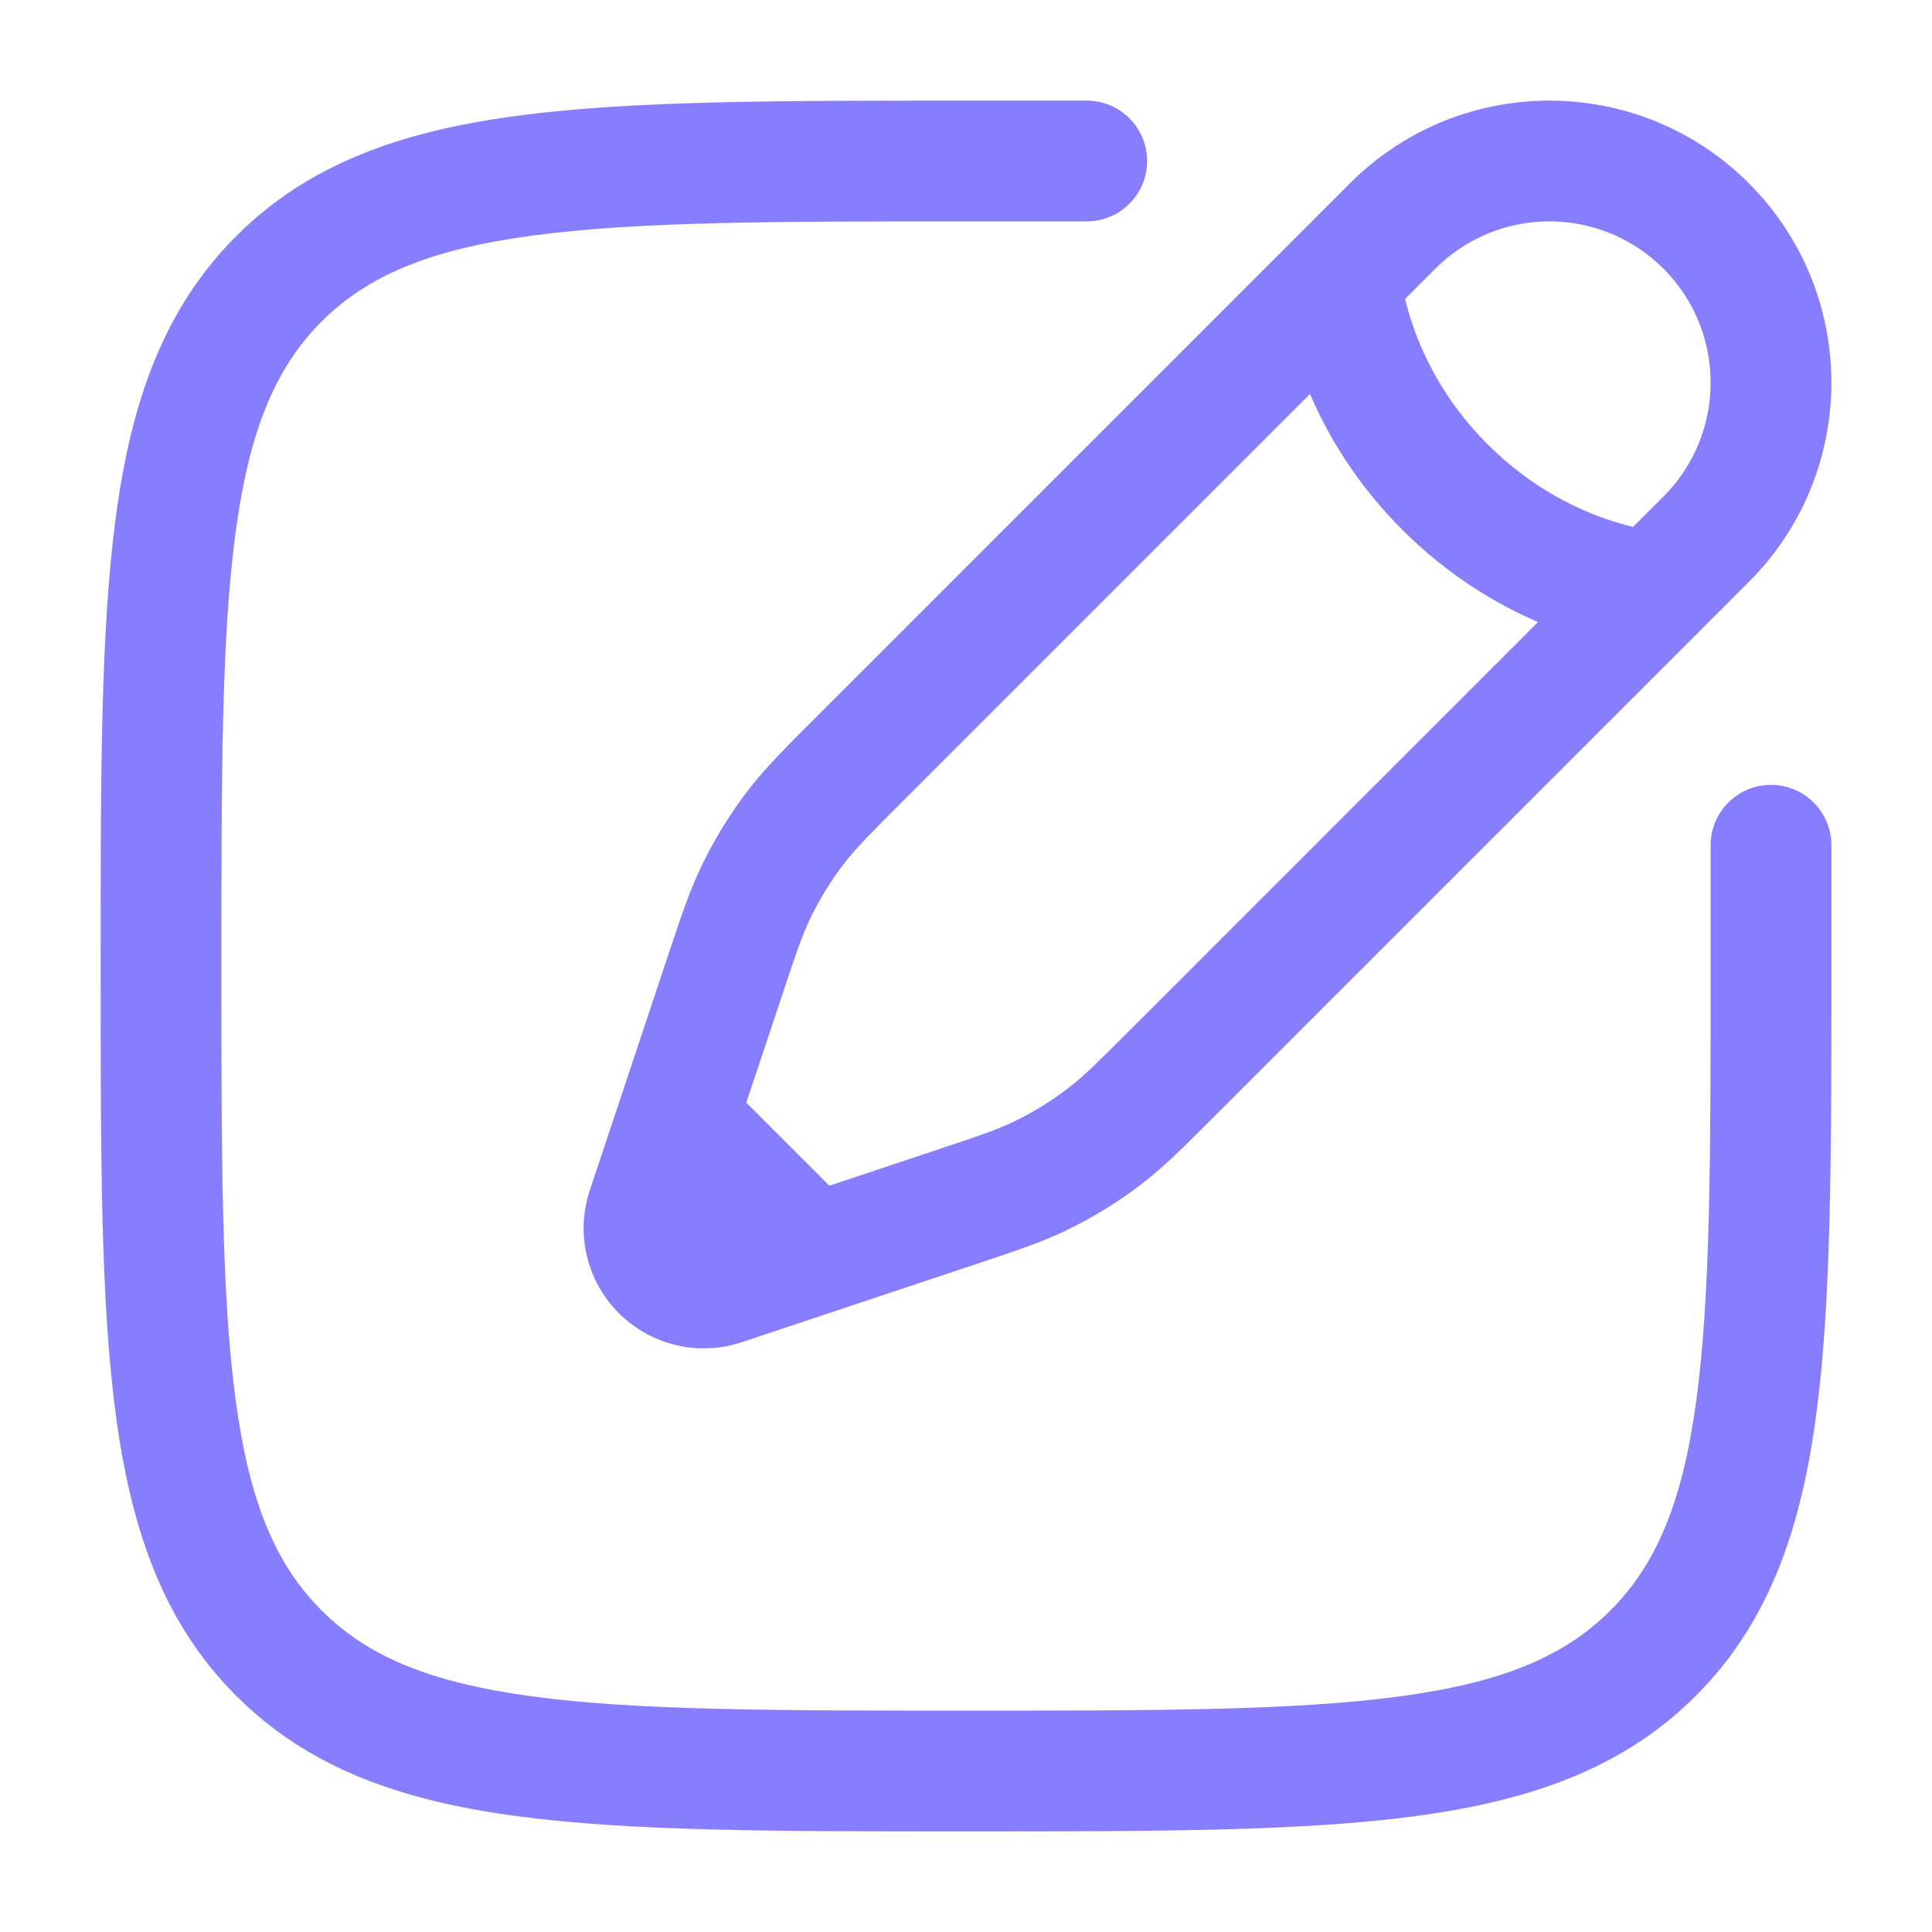
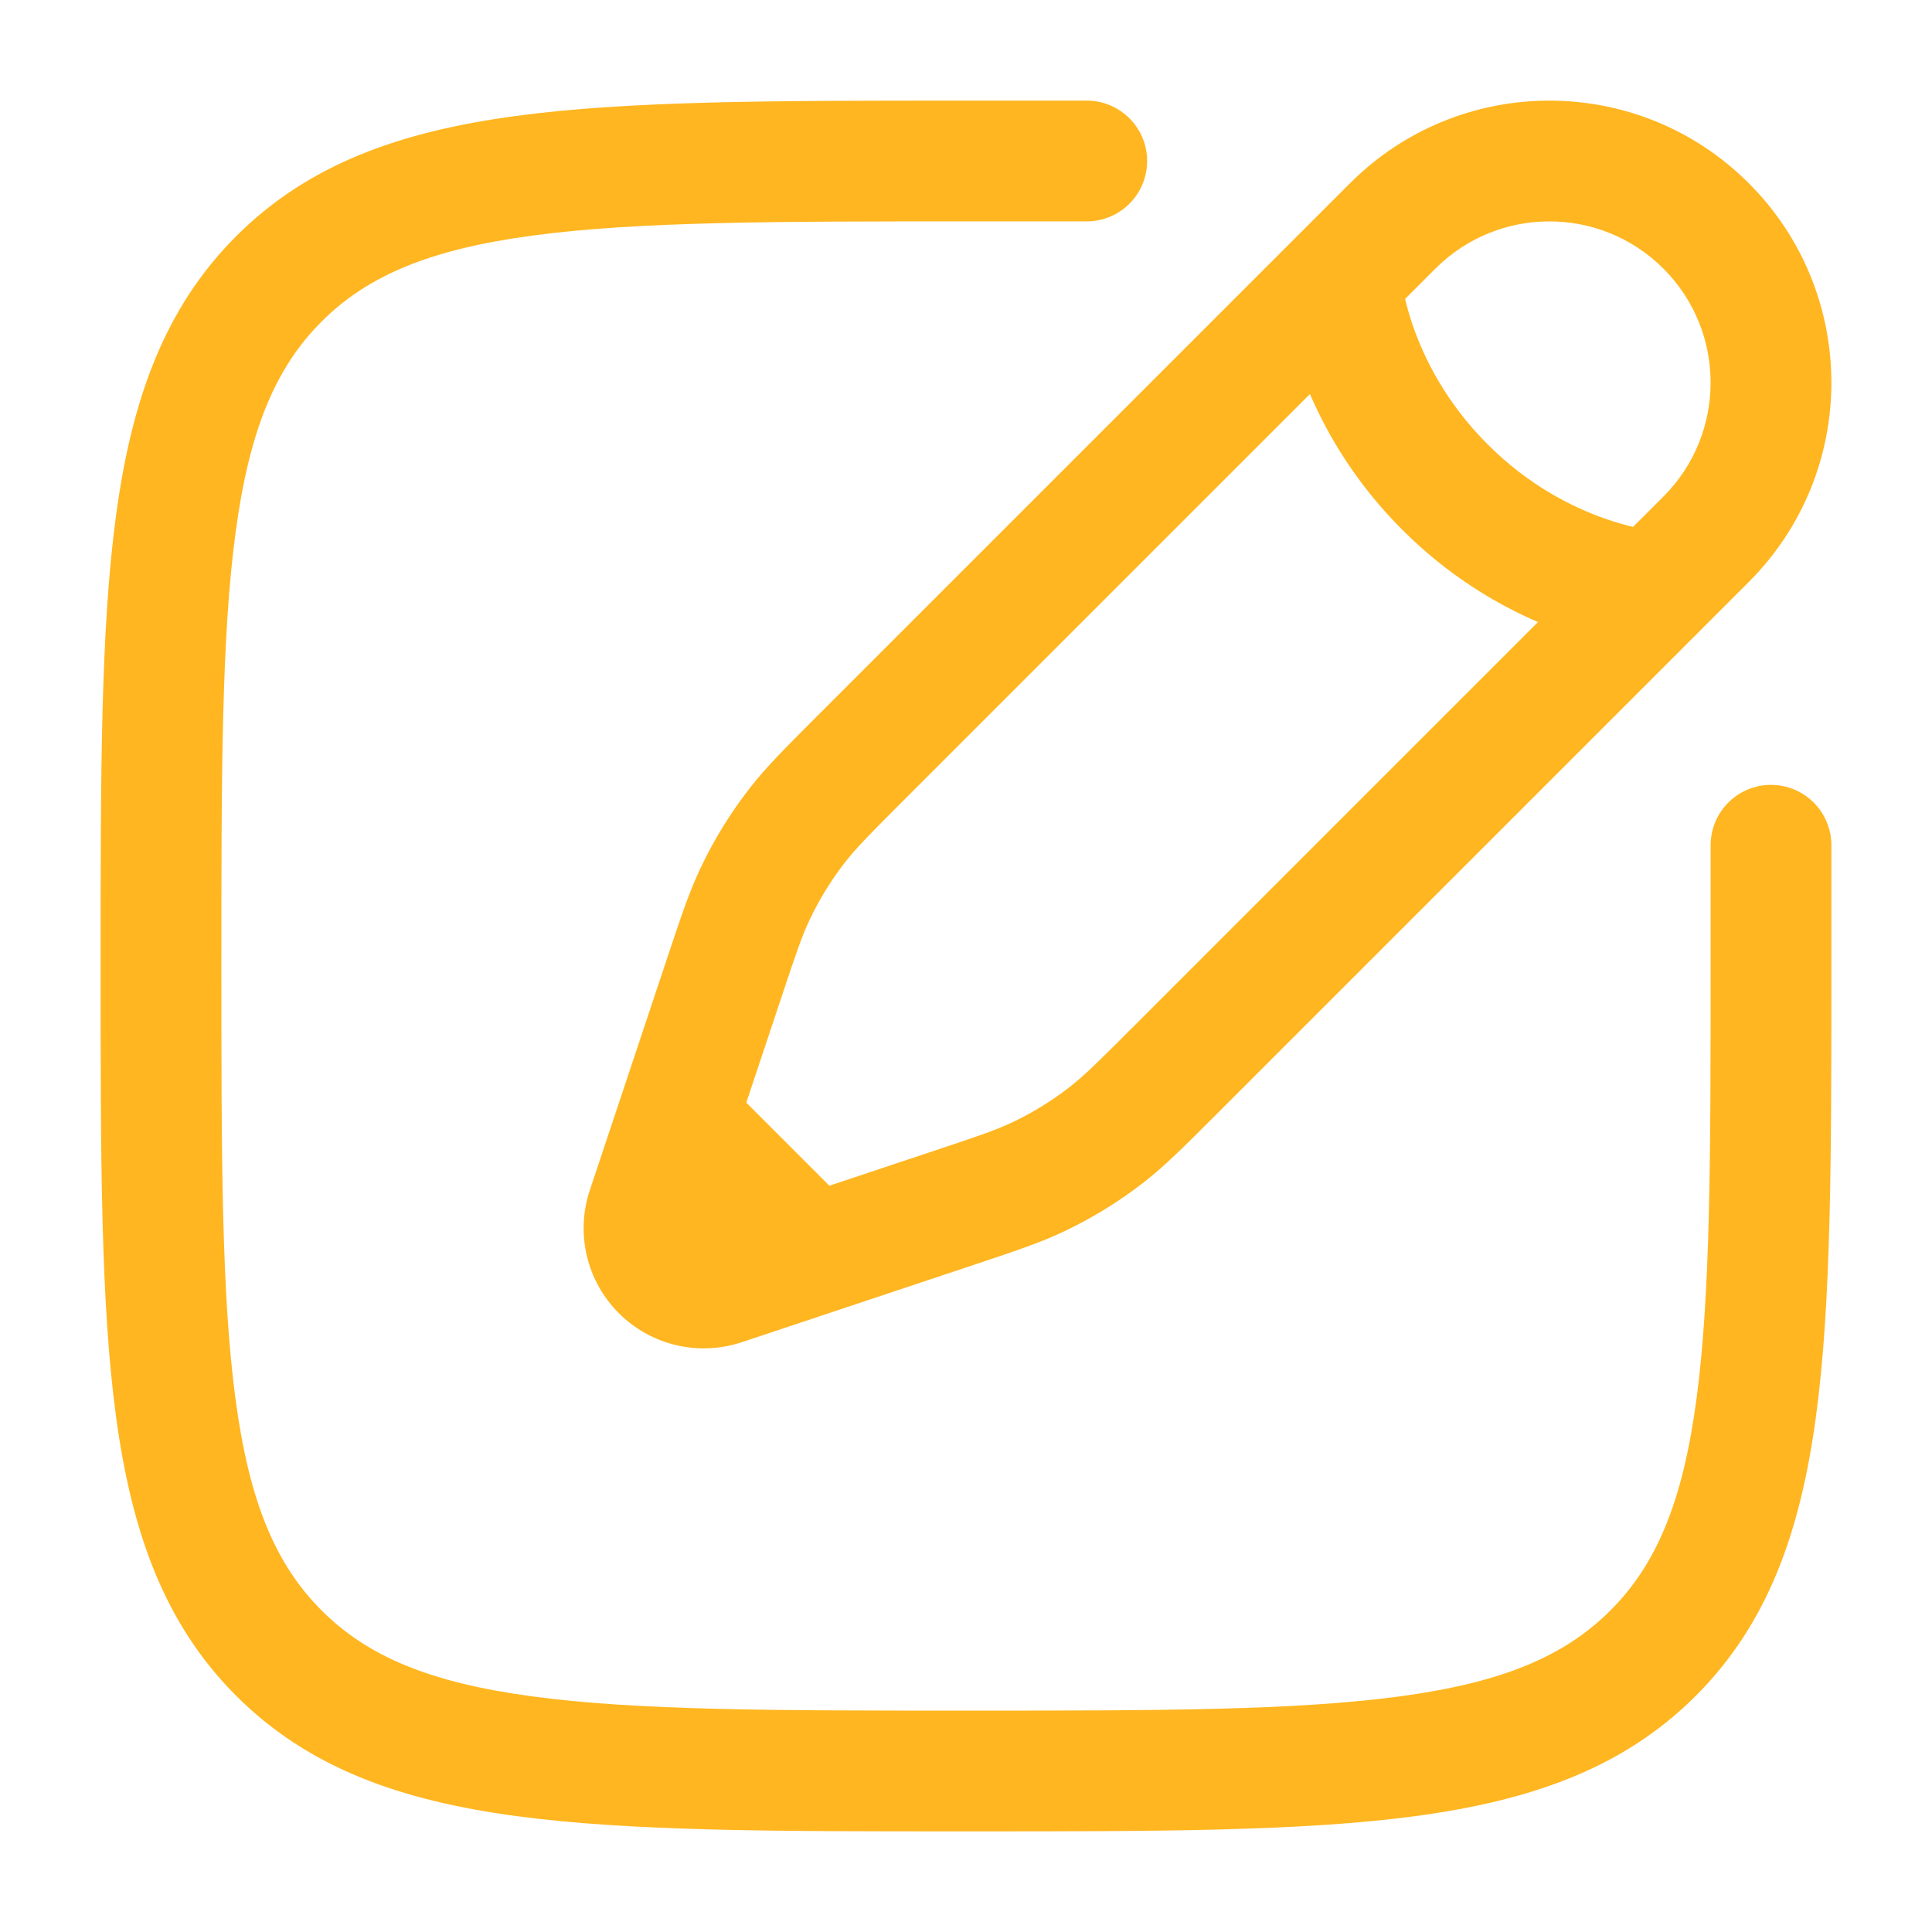
<svg xmlns="http://www.w3.org/2000/svg" width="36" height="36" viewBox="0 0 36 36" fill="none">
-   <path fill-rule="evenodd" clip-rule="evenodd" d="M17.914 1.875H20.25C20.871 1.875 21.375 2.379 21.375 3C21.375 3.621 20.871 4.125 20.25 4.125H18C14.433 4.125 11.87 4.127 9.92 4.39C8.003 4.647 6.847 5.138 5.992 5.992C5.138 6.847 4.647 8.003 4.39 9.92C4.127 11.87 4.125 14.433 4.125 18C4.125 21.567 4.127 24.13 4.39 26.08C4.647 27.997 5.138 29.153 5.992 30.008C6.847 30.862 8.003 31.353 9.92 31.61C11.87 31.873 14.433 31.875 18 31.875C21.567 31.875 24.13 31.873 26.08 31.61C27.997 31.353 29.153 30.862 30.008 30.008C30.862 29.153 31.353 27.997 31.61 26.08C31.873 24.13 31.875 21.567 31.875 18V15.75C31.875 15.129 32.379 14.625 33 14.625C33.621 14.625 34.125 15.129 34.125 15.75V18.086C34.125 21.549 34.125 24.262 33.84 26.379C33.549 28.547 32.941 30.257 31.599 31.599C30.257 32.941 28.547 33.549 26.379 33.84C24.262 34.125 21.549 34.125 18.086 34.125H17.914C14.451 34.125 11.738 34.125 9.621 33.84C7.453 33.549 5.743 32.941 4.401 31.599C3.059 30.257 2.451 28.547 2.16 26.379C1.875 24.262 1.875 21.549 1.875 18.086V17.914C1.875 14.451 1.875 11.738 2.16 9.621C2.451 7.453 3.059 5.743 4.401 4.401C5.743 3.059 7.453 2.451 9.621 2.16C11.738 1.875 14.451 1.875 17.914 1.875ZM25.156 3.414C27.208 1.362 30.534 1.362 32.586 3.414C34.638 5.466 34.638 8.792 32.586 10.844L22.614 20.816C22.057 21.373 21.708 21.722 21.319 22.026C20.86 22.384 20.364 22.69 19.839 22.94C19.393 23.153 18.925 23.309 18.178 23.558L13.821 25.01C13.017 25.278 12.13 25.069 11.531 24.469C10.931 23.87 10.722 22.983 10.99 22.179L12.442 17.822C12.691 17.075 12.847 16.607 13.06 16.161C13.31 15.636 13.616 15.14 13.974 14.681C14.278 14.292 14.627 13.943 15.184 13.386L25.156 3.414ZM30.995 5.005C29.822 3.832 27.92 3.832 26.747 5.005L26.182 5.57C26.216 5.714 26.264 5.885 26.33 6.076C26.545 6.696 26.952 7.512 27.72 8.28C28.488 9.048 29.304 9.455 29.924 9.67C30.115 9.736 30.286 9.784 30.43 9.818L30.995 9.253C32.168 8.08 32.168 6.178 30.995 5.005ZM28.658 11.591C27.884 11.258 26.982 10.724 26.129 9.871C25.276 9.018 24.742 8.116 24.409 7.342L16.826 14.925C16.201 15.55 15.957 15.798 15.748 16.065C15.491 16.395 15.271 16.751 15.091 17.129C14.945 17.434 14.833 17.764 14.554 18.603L13.906 20.546L15.454 22.094L17.397 21.446C18.236 21.167 18.566 21.055 18.871 20.909C19.249 20.729 19.605 20.509 19.935 20.252C20.202 20.044 20.45 19.799 21.075 19.174L28.658 11.591Z" fill="#877EFF" />
+   <path fill-rule="evenodd" clip-rule="evenodd" d="M17.914 1.875H20.25C20.871 1.875 21.375 2.379 21.375 3C21.375 3.621 20.871 4.125 20.25 4.125H18C14.433 4.125 11.87 4.127 9.92 4.39C8.003 4.647 6.847 5.138 5.992 5.992C5.138 6.847 4.647 8.003 4.39 9.92C4.127 11.87 4.125 14.433 4.125 18C4.125 21.567 4.127 24.13 4.39 26.08C4.647 27.997 5.138 29.153 5.992 30.008C6.847 30.862 8.003 31.353 9.92 31.61C11.87 31.873 14.433 31.875 18 31.875C21.567 31.875 24.13 31.873 26.08 31.61C27.997 31.353 29.153 30.862 30.008 30.008C30.862 29.153 31.353 27.997 31.61 26.08C31.873 24.13 31.875 21.567 31.875 18V15.75C31.875 15.129 32.379 14.625 33 14.625C33.621 14.625 34.125 15.129 34.125 15.75V18.086C34.125 21.549 34.125 24.262 33.84 26.379C33.549 28.547 32.941 30.257 31.599 31.599C30.257 32.941 28.547 33.549 26.379 33.84C24.262 34.125 21.549 34.125 18.086 34.125H17.914C14.451 34.125 11.738 34.125 9.621 33.84C7.453 33.549 5.743 32.941 4.401 31.599C3.059 30.257 2.451 28.547 2.16 26.379C1.875 24.262 1.875 21.549 1.875 18.086V17.914C1.875 14.451 1.875 11.738 2.16 9.621C2.451 7.453 3.059 5.743 4.401 4.401C5.743 3.059 7.453 2.451 9.621 2.16C11.738 1.875 14.451 1.875 17.914 1.875ZM25.156 3.414C27.208 1.362 30.534 1.362 32.586 3.414C34.638 5.466 34.638 8.792 32.586 10.844L22.614 20.816C22.057 21.373 21.708 21.722 21.319 22.026C20.86 22.384 20.364 22.69 19.839 22.94C19.393 23.153 18.925 23.309 18.178 23.558L13.821 25.01C13.017 25.278 12.13 25.069 11.531 24.469C10.931 23.87 10.722 22.983 10.99 22.179L12.442 17.822C12.691 17.075 12.847 16.607 13.06 16.161C13.31 15.636 13.616 15.14 13.974 14.681C14.278 14.292 14.627 13.943 15.184 13.386L25.156 3.414ZM30.995 5.005C29.822 3.832 27.92 3.832 26.747 5.005L26.182 5.57C26.216 5.714 26.264 5.885 26.33 6.076C26.545 6.696 26.952 7.512 27.72 8.28C28.488 9.048 29.304 9.455 29.924 9.67C30.115 9.736 30.286 9.784 30.43 9.818L30.995 9.253C32.168 8.08 32.168 6.178 30.995 5.005ZM28.658 11.591C27.884 11.258 26.982 10.724 26.129 9.871C25.276 9.018 24.742 8.116 24.409 7.342L16.826 14.925C16.201 15.55 15.957 15.798 15.748 16.065C15.491 16.395 15.271 16.751 15.091 17.129C14.945 17.434 14.833 17.764 14.554 18.603L13.906 20.546L15.454 22.094L17.397 21.446C18.236 21.167 18.566 21.055 18.871 20.909C19.249 20.729 19.605 20.509 19.935 20.252C20.202 20.044 20.45 19.799 21.075 19.174L28.658 11.591Z" fill="#FFB620" />
</svg>
